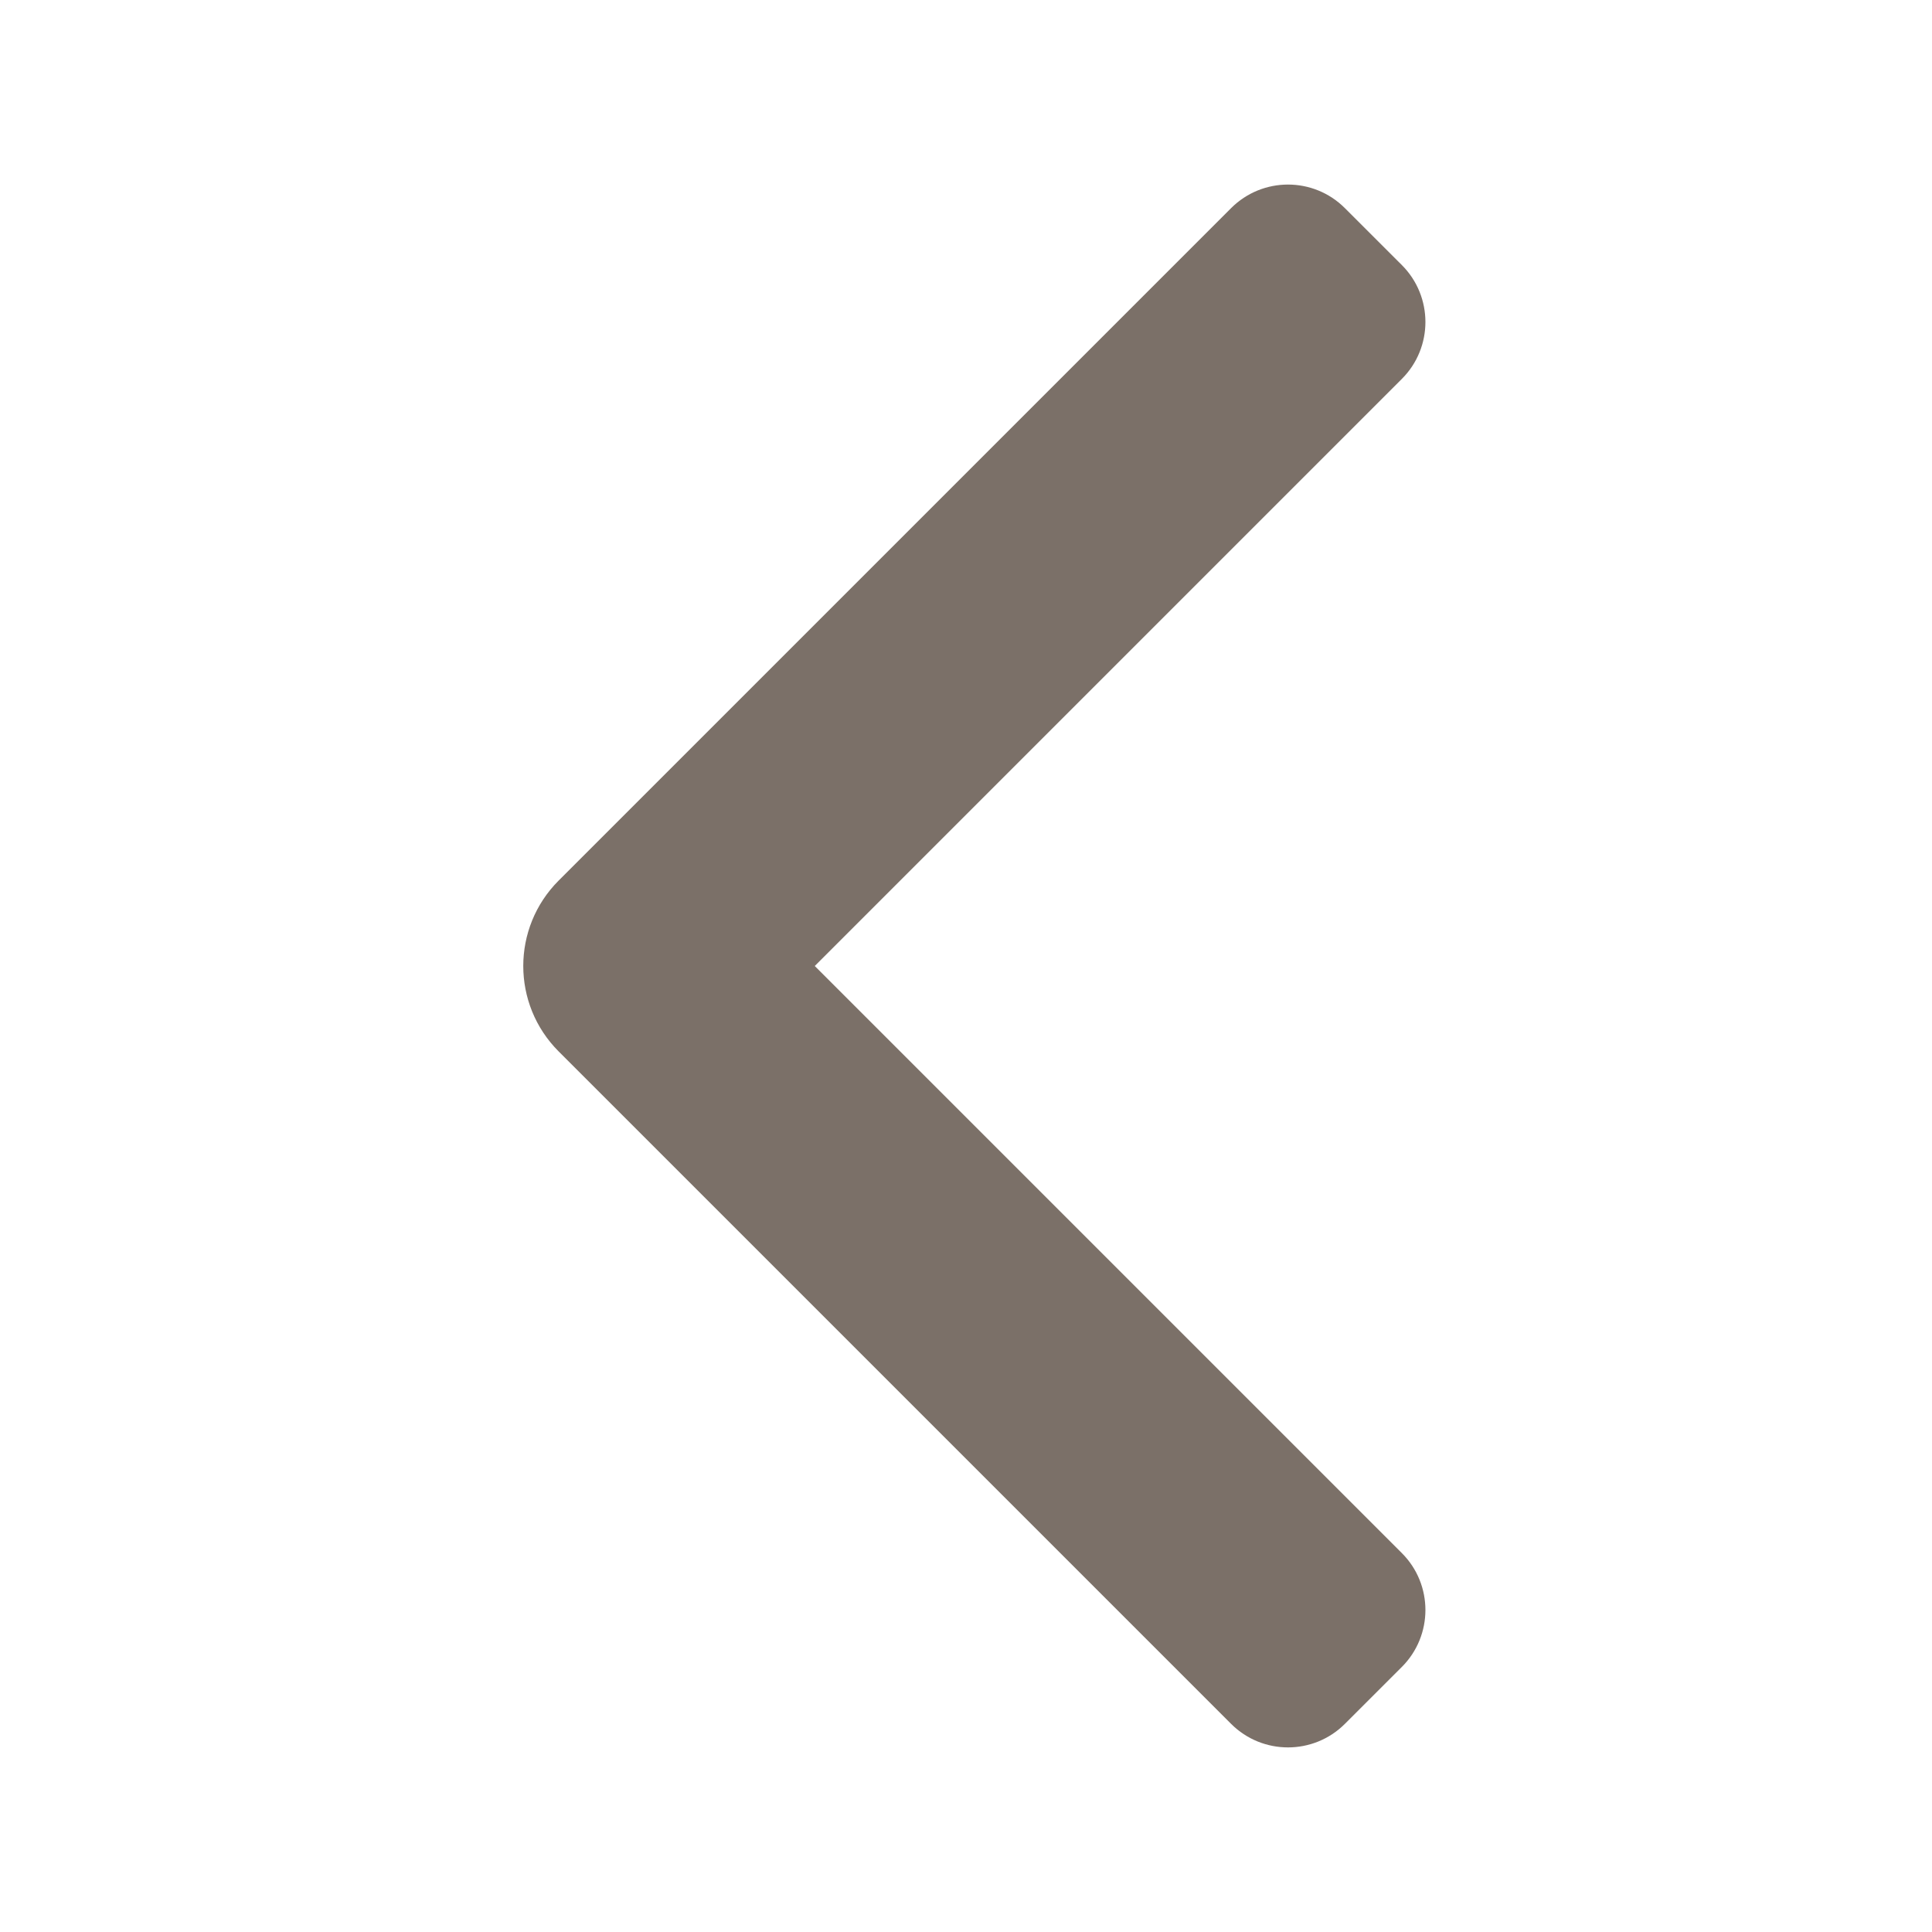
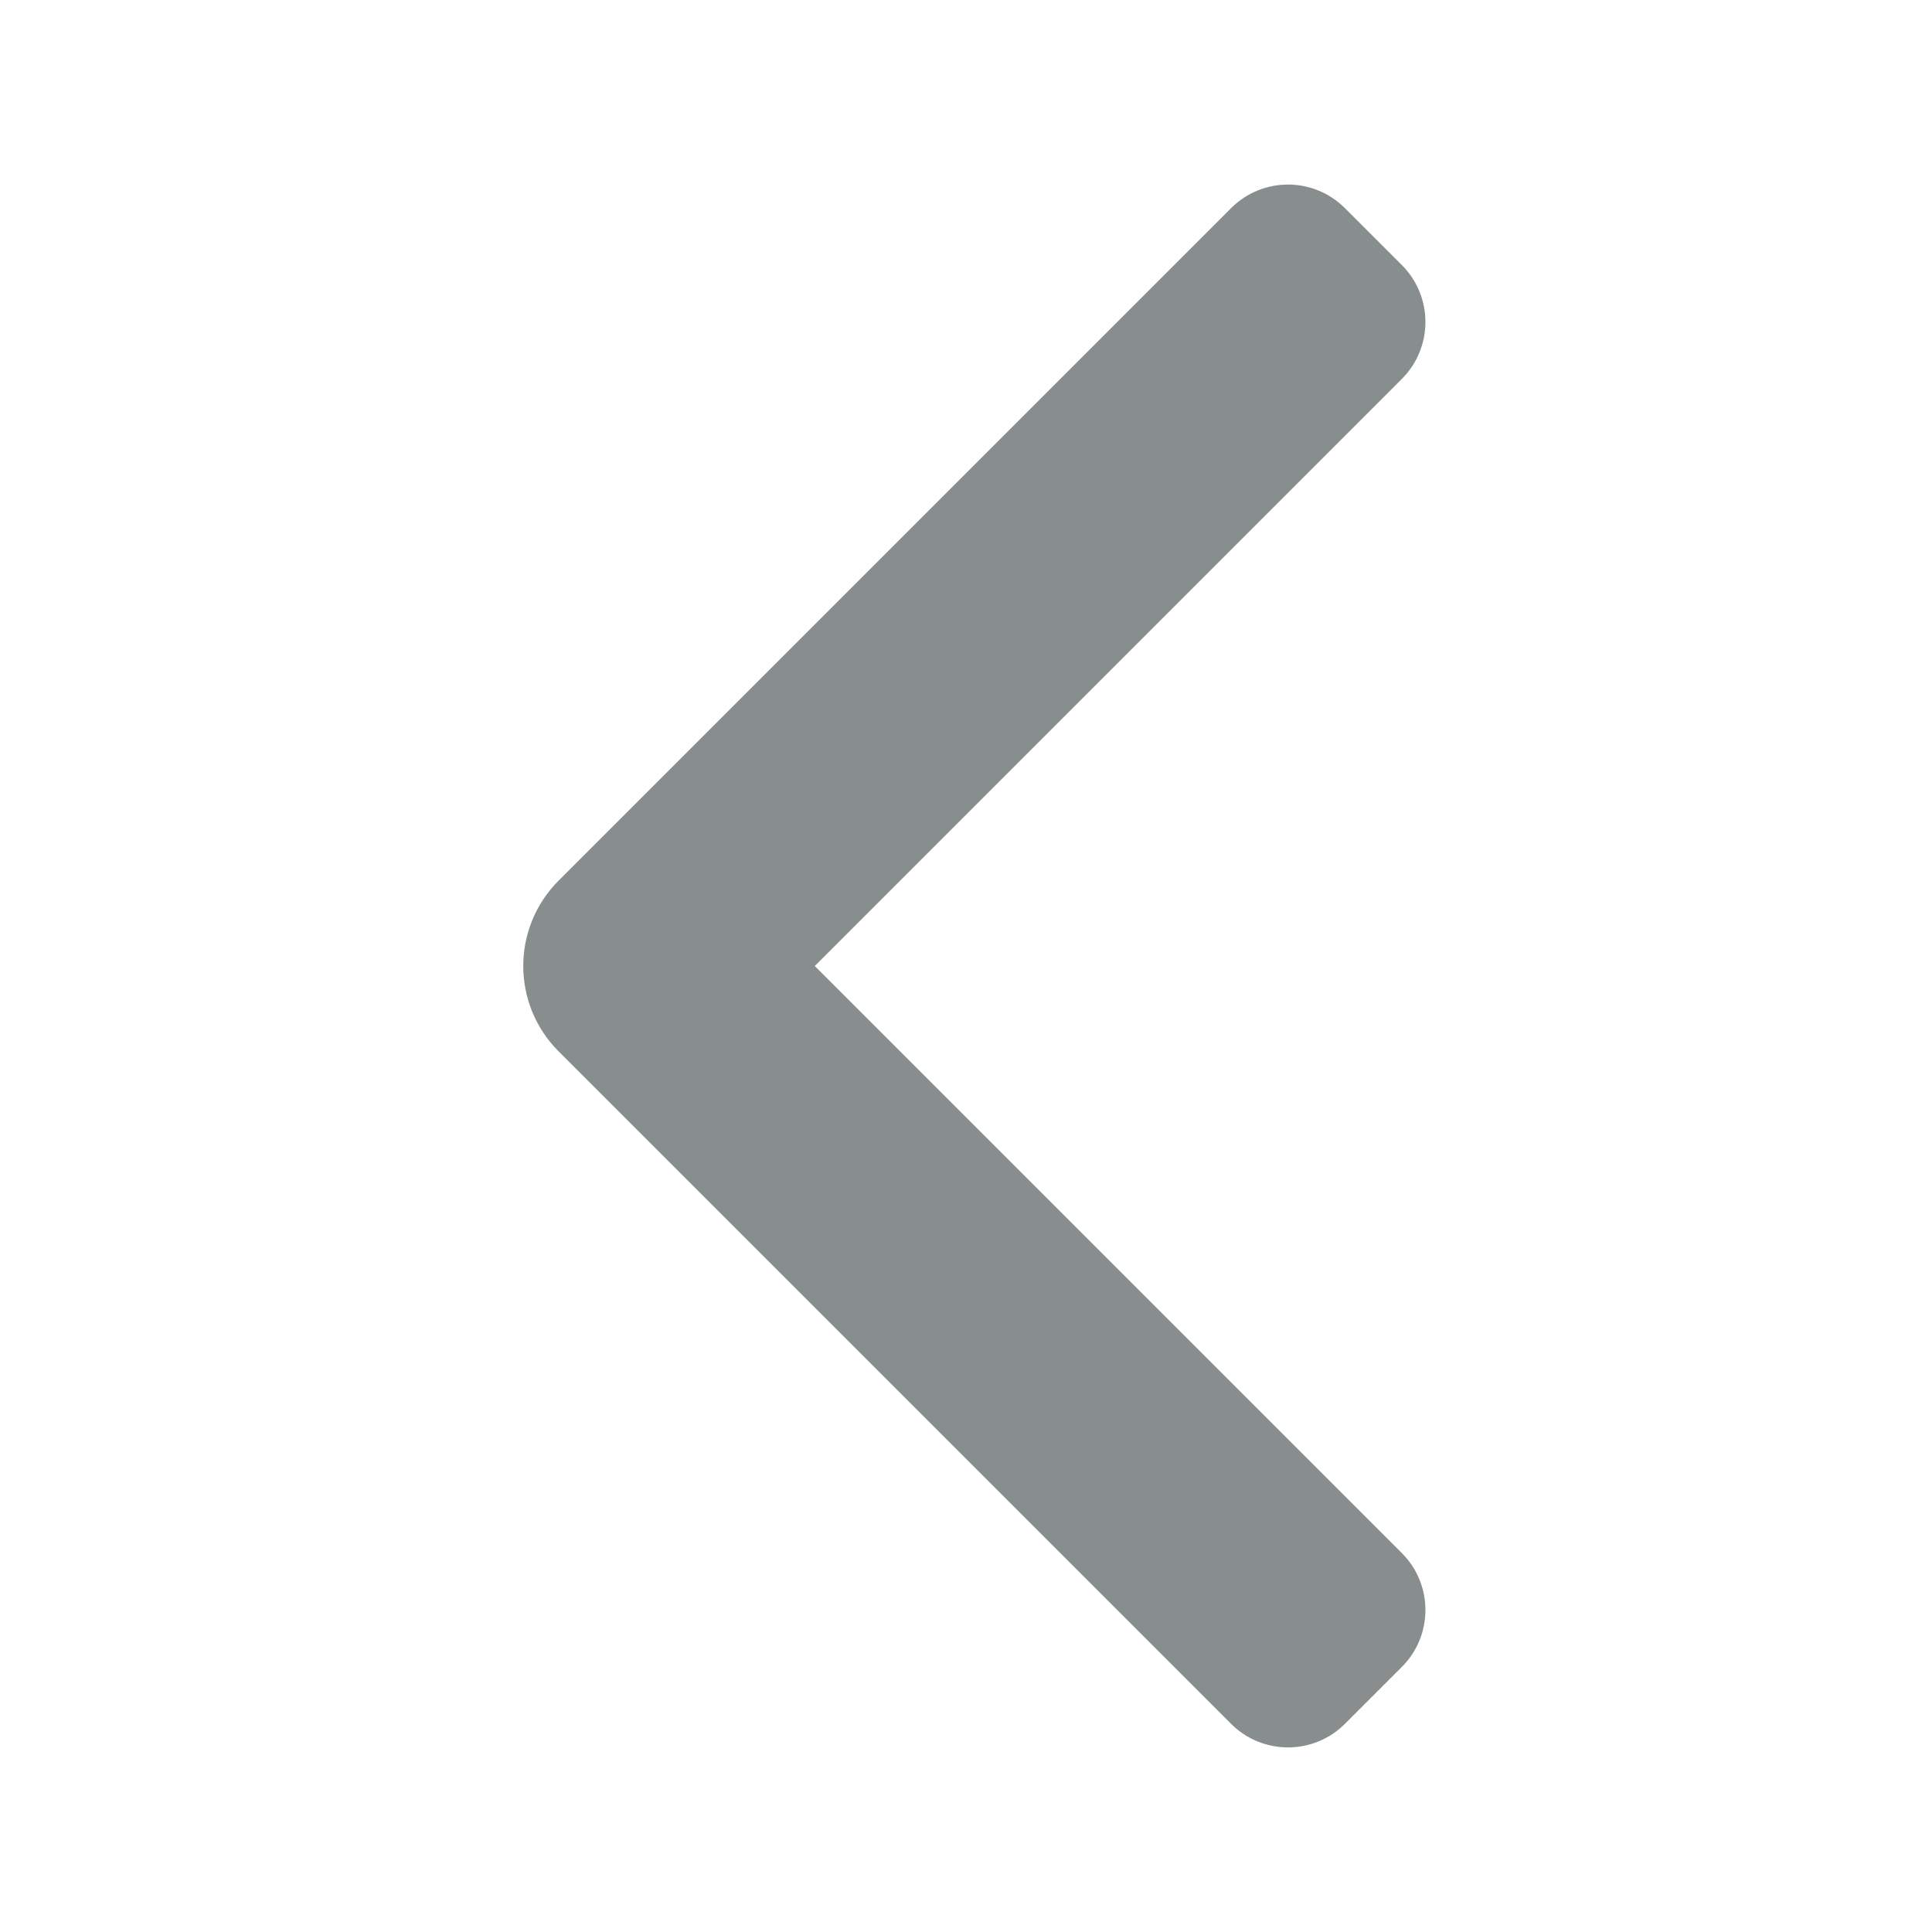
<svg xmlns="http://www.w3.org/2000/svg" width="50" height="50" viewBox="0 0 50 50" fill="none">
-   <path fill-rule="evenodd" clip-rule="evenodd" d="M36.28 43.14C37.093 42.326 37.093 41.007 36.28 40.194L21.086 25L36.28 9.806C37.093 8.993 37.093 7.674 36.28 6.86L34.806 5.387C33.993 4.573 32.674 4.573 31.86 5.387L14.457 22.79C13.237 24.011 13.237 25.989 14.457 27.21L31.86 44.613C32.674 45.426 33.993 45.426 34.806 44.613L36.28 43.14Z" fill="#7B7068" />
+   <g opacity="0.5">
+     <path fill-rule="evenodd" clip-rule="evenodd" d="M36.28 43.14C37.093 42.326 37.093 41.007 36.28 40.194L21.086 25L36.28 9.806C37.093 8.993 37.093 7.674 36.28 6.86L34.806 5.387C33.993 4.573 32.674 4.573 31.86 5.387L14.457 22.79C13.237 24.011 13.237 25.989 14.457 27.21L31.86 44.613C32.674 45.426 33.993 45.426 34.806 44.613L36.28 43.14Z" fill="#121B1C" />
+   </g>
</svg>
